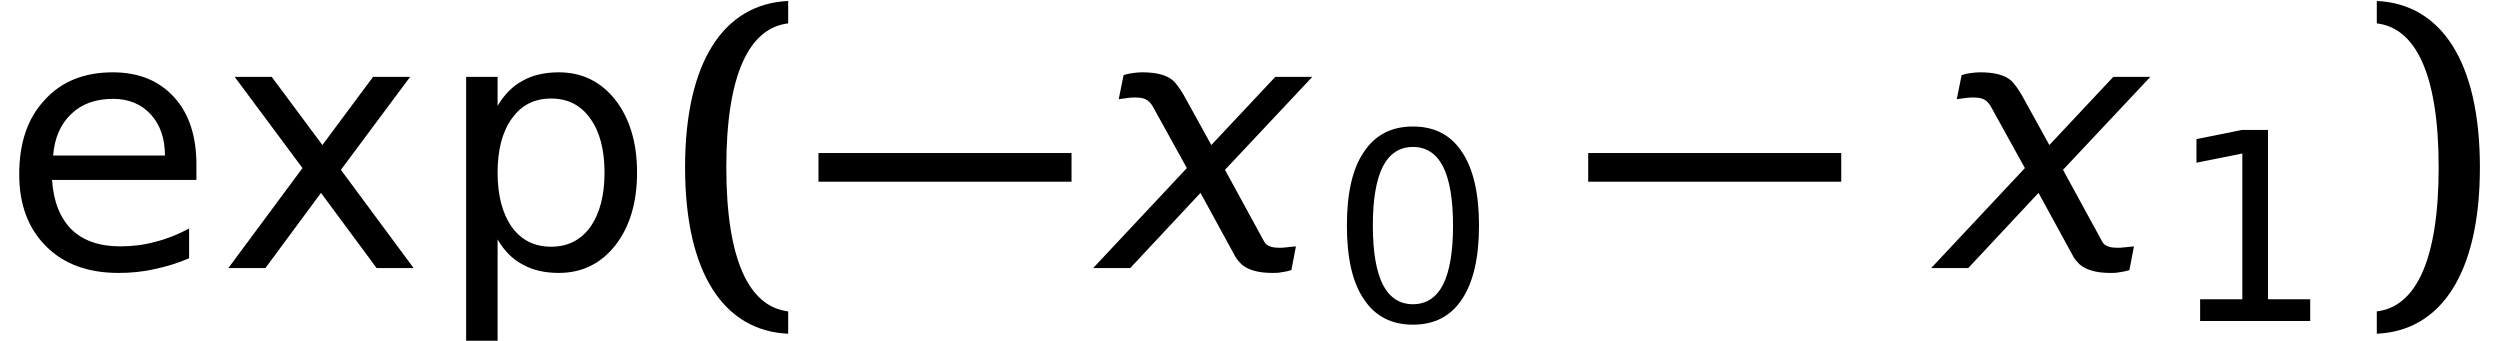
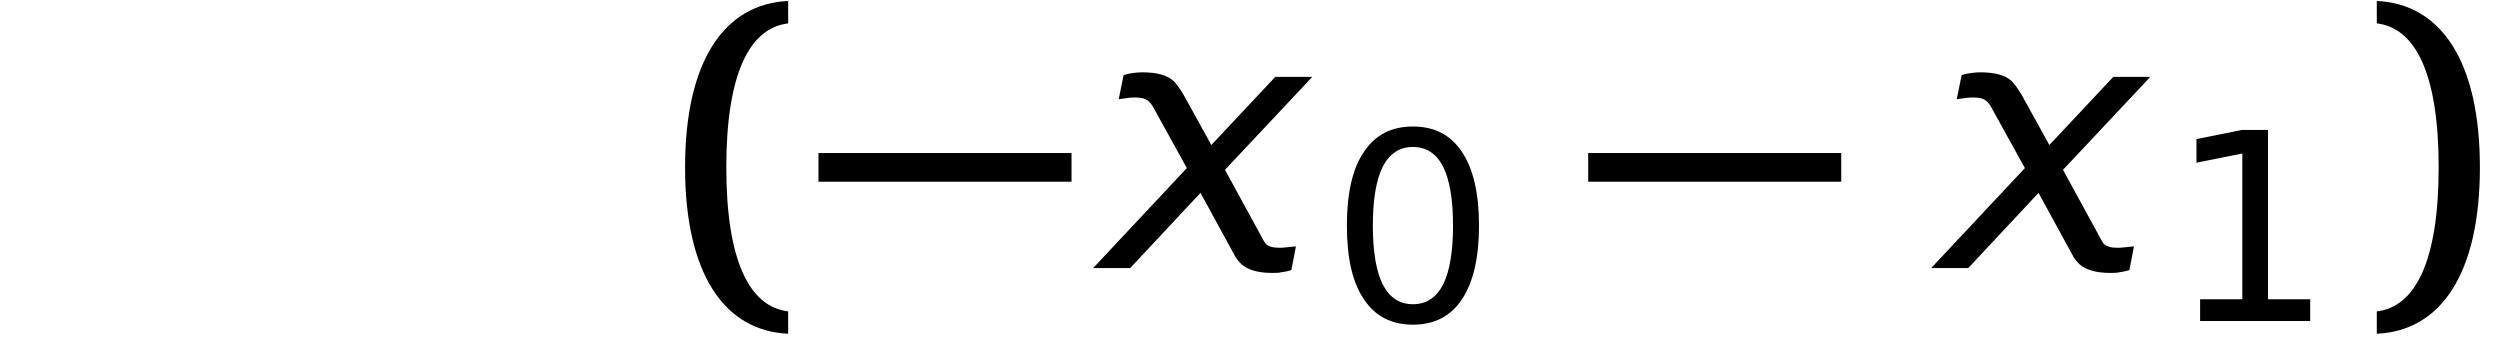
<svg xmlns="http://www.w3.org/2000/svg" xmlns:xlink="http://www.w3.org/1999/xlink" height="11.587pt" version="1.1" viewBox="0.149 -9.134 85.194 11.587" width="85.194pt">
  <defs>
    <path d="M1.554 -2.573C1.554 -4.976 2.153 -6.137 3.135 -6.253V-6.825C1.501 -6.753 0.5 -5.288 0.5 -2.573S1.501 1.608 3.135 1.679V1.108C2.153 0.992 1.554 -0.17 1.554 -2.573Z" id="g9-40" />
    <path d="M2.081 -2.573C2.081 -0.17 1.483 0.992 0.5 1.108V1.679C2.135 1.608 3.135 0.143 3.135 -2.573S2.135 -6.753 0.5 -6.825V-6.253C1.483 -6.137 2.081 -4.976 2.081 -2.573Z" id="g9-41" />
-     <path d="M2.841 -5.931C3.296 -5.931 3.636 -5.708 3.868 -5.261C4.091 -4.815 4.207 -4.145 4.207 -3.252S4.091 -1.688 3.868 -1.242C3.636 -0.795 3.296 -0.572 2.841 -0.572S2.046 -0.795 1.813 -1.242C1.59 -1.688 1.474 -2.358 1.474 -3.252S1.59 -4.815 1.813 -5.261C2.046 -5.708 2.385 -5.931 2.841 -5.931ZM2.841 -6.628C2.108 -6.628 1.554 -6.342 1.17 -5.762C0.777 -5.19 0.59 -4.35 0.59 -3.252S0.777 -1.313 1.17 -0.741C1.554 -0.161 2.108 0.125 2.841 0.125S4.127 -0.161 4.511 -0.741C4.895 -1.313 5.092 -2.153 5.092 -3.252S4.895 -5.19 4.511 -5.762C4.127 -6.342 3.573 -6.628 2.841 -6.628Z" id="g8-14" />
-     <path d="M1.108 -0.741V0H4.859V-0.741H3.421V-6.512H2.537L0.983 -6.199V-5.395L2.546 -5.708V-0.741H1.108Z" id="g8-15" />
-     <path d="M5.02 -2.644C5.02 -3.368 4.833 -3.948 4.449 -4.368S3.546 -5.002 2.885 -5.002C2.153 -5.002 1.572 -4.77 1.143 -4.297C0.706 -3.832 0.491 -3.198 0.491 -2.394C0.491 -1.617 0.724 -1.009 1.179 -0.554S2.251 0.125 3.028 0.125C3.341 0.125 3.645 0.098 3.948 0.027C4.252 -0.036 4.547 -0.125 4.833 -0.25V-1.009C4.547 -0.858 4.261 -0.741 3.966 -0.67C3.68 -0.59 3.386 -0.554 3.073 -0.554C2.546 -0.554 2.126 -0.697 1.831 -0.983C1.536 -1.277 1.367 -1.697 1.331 -2.251H5.02V-2.644ZM4.216 -2.876H1.358C1.394 -3.332 1.554 -3.689 1.822 -3.939C2.09 -4.198 2.448 -4.324 2.894 -4.324C3.287 -4.324 3.609 -4.19 3.85 -3.93S4.216 -3.314 4.216 -2.876Z" id="g8-63" />
-     <path d="M1.617 -0.732C1.787 -0.438 2.001 -0.223 2.26 -0.089C2.51 0.054 2.823 0.125 3.18 0.125C3.77 0.125 4.252 -0.107 4.627 -0.581C4.993 -1.054 5.181 -1.67 5.181 -2.439S4.993 -3.823 4.627 -4.297C4.252 -4.77 3.77 -5.002 3.18 -5.002C2.823 -5.002 2.51 -4.931 2.26 -4.788C2.001 -4.654 1.787 -4.431 1.617 -4.145V-4.886H0.813V1.858H1.617V-0.732ZM4.35 -2.439C4.35 -1.849 4.225 -1.385 3.984 -1.045C3.743 -0.715 3.412 -0.545 2.984 -0.545S2.224 -0.715 1.983 -1.045C1.742 -1.385 1.617 -1.849 1.617 -2.439S1.742 -3.493 1.983 -3.823C2.224 -4.163 2.555 -4.332 2.984 -4.332S3.743 -4.163 3.984 -3.823C4.225 -3.493 4.35 -3.028 4.35 -2.439Z" id="g8-74" />
-     <path d="M4.904 -4.886H3.957L2.662 -3.144L1.367 -4.886H0.42L2.153 -2.555L0.259 0H1.206L2.626 -1.921L4.047 0H4.993L3.135 -2.51L4.904 -4.886Z" id="g8-82" />
-     <path d="M2.763 -5.896C2.644 -6.098 2.525 -6.265 2.418 -6.372C2.203 -6.575 1.846 -6.67 1.334 -6.67C1.239 -6.67 1.143 -6.658 1.036 -6.646S0.822 -6.61 0.715 -6.575L0.548 -5.753L0.893 -5.8C0.965 -5.812 1.048 -5.812 1.131 -5.812C1.334 -5.812 1.489 -5.765 1.584 -5.669C1.644 -5.61 1.703 -5.526 1.751 -5.431L2.87 -3.406L-0.322 0H0.941L3.335 -2.561L4.526 -0.381C4.574 -0.298 4.645 -0.214 4.728 -0.131C4.955 0.071 5.312 0.167 5.789 0.167C5.884 0.167 5.991 0.167 6.098 0.143C6.205 0.131 6.313 0.107 6.432 0.071L6.587 -0.738C6.444 -0.727 6.336 -0.715 6.241 -0.703C6.158 -0.691 6.074 -0.691 6.003 -0.691C5.8 -0.691 5.646 -0.738 5.55 -0.834C5.538 -0.846 5.526 -0.881 5.503 -0.905L4.169 -3.347L7.146 -6.515H5.884L3.704 -4.192L2.763 -5.896Z" id="g4-145" />
-     <path d="M0.024 -2.942H8.647V-3.919H0.024V-2.942Z" id="g1-0" />
-     <use id="g12-40" transform="scale(1.333333)" xlink:href="#g9-40" />
-     <use id="g12-41" transform="scale(1.333333)" xlink:href="#g9-41" />
    <use id="g11-63" transform="scale(1.333333)" xlink:href="#g8-63" />
    <use id="g11-74" transform="scale(1.333333)" xlink:href="#g8-74" />
    <use id="g11-82" transform="scale(1.333333)" xlink:href="#g8-82" />
+     <path d="M0.024 -2.942H8.647V-3.919H0.024V-2.942Z" id="g1-0" />
+     <path d="M2.763 -5.896C2.644 -6.098 2.525 -6.265 2.418 -6.372C2.203 -6.575 1.846 -6.67 1.334 -6.67C1.239 -6.67 1.143 -6.658 1.036 -6.646S0.822 -6.61 0.715 -6.575L0.548 -5.753L0.893 -5.8C0.965 -5.812 1.048 -5.812 1.131 -5.812C1.334 -5.812 1.489 -5.765 1.584 -5.669C1.644 -5.61 1.703 -5.526 1.751 -5.431L2.87 -3.406L-0.322 0H0.941L3.335 -2.561L4.526 -0.381C4.574 -0.298 4.645 -0.214 4.728 -0.131C4.955 0.071 5.312 0.167 5.789 0.167C5.884 0.167 5.991 0.167 6.098 0.143C6.205 0.131 6.313 0.107 6.432 0.071L6.587 -0.738C6.444 -0.727 6.336 -0.715 6.241 -0.703C6.158 -0.691 6.074 -0.691 6.003 -0.691C5.8 -0.691 5.646 -0.738 5.55 -0.834C5.538 -0.846 5.526 -0.881 5.503 -0.905L4.169 -3.347L7.146 -6.515H5.884L3.704 -4.192L2.763 -5.896Z" id="g4-145" />
+     <use id="g12-40" transform="scale(1.333333)" xlink:href="#g9-40" />
+     <use id="g12-41" transform="scale(1.333333)" xlink:href="#g9-41" />
+     <path d="M2.841 -5.931C3.296 -5.931 3.636 -5.708 3.868 -5.261C4.091 -4.815 4.207 -4.145 4.207 -3.252S4.091 -1.688 3.868 -1.242C3.636 -0.795 3.296 -0.572 2.841 -0.572S2.046 -0.795 1.813 -1.242C1.59 -1.688 1.474 -2.358 1.474 -3.252S1.59 -4.815 1.813 -5.261C2.046 -5.708 2.385 -5.931 2.841 -5.931ZM2.841 -6.628C2.108 -6.628 1.554 -6.342 1.17 -5.762C0.777 -5.19 0.59 -4.35 0.59 -3.252S0.777 -1.313 1.17 -0.741C1.554 -0.161 2.108 0.125 2.841 0.125S4.127 -0.161 4.511 -0.741C4.895 -1.313 5.092 -2.153 5.092 -3.252S4.895 -5.19 4.511 -5.762C4.127 -6.342 3.573 -6.628 2.841 -6.628Z" id="g8-14" />
+     <path d="M1.108 -0.741V0H4.859V-0.741H3.421V-6.512H2.537L0.983 -6.199V-5.395L2.546 -5.708V-0.741H1.108Z" id="g8-15" />
  </defs>
  <g id="page1">
    <use x="0.149" xlink:href="#g11-63" y="0" />
    <use x="7.586" xlink:href="#g11-82" y="0" />
    <use x="14.95" xlink:href="#g11-74" y="0" />
    <use x="22.828" xlink:href="#g12-40" y="0" />
    <use x="28.017" xlink:href="#g1-0" y="0" />
    <use x="37.724" xlink:href="#g4-145" y="0" />
    <use x="45.458" xlink:href="#g8-14" y="1.805" />
    <use x="54.247" xlink:href="#g1-0" y="0" />
    <use x="66.282" xlink:href="#g4-145" y="0" />
    <use x="74.016" xlink:href="#g8-15" y="1.805" />
    <use x="80.478" xlink:href="#g12-41" y="0" />
  </g>
</svg>
